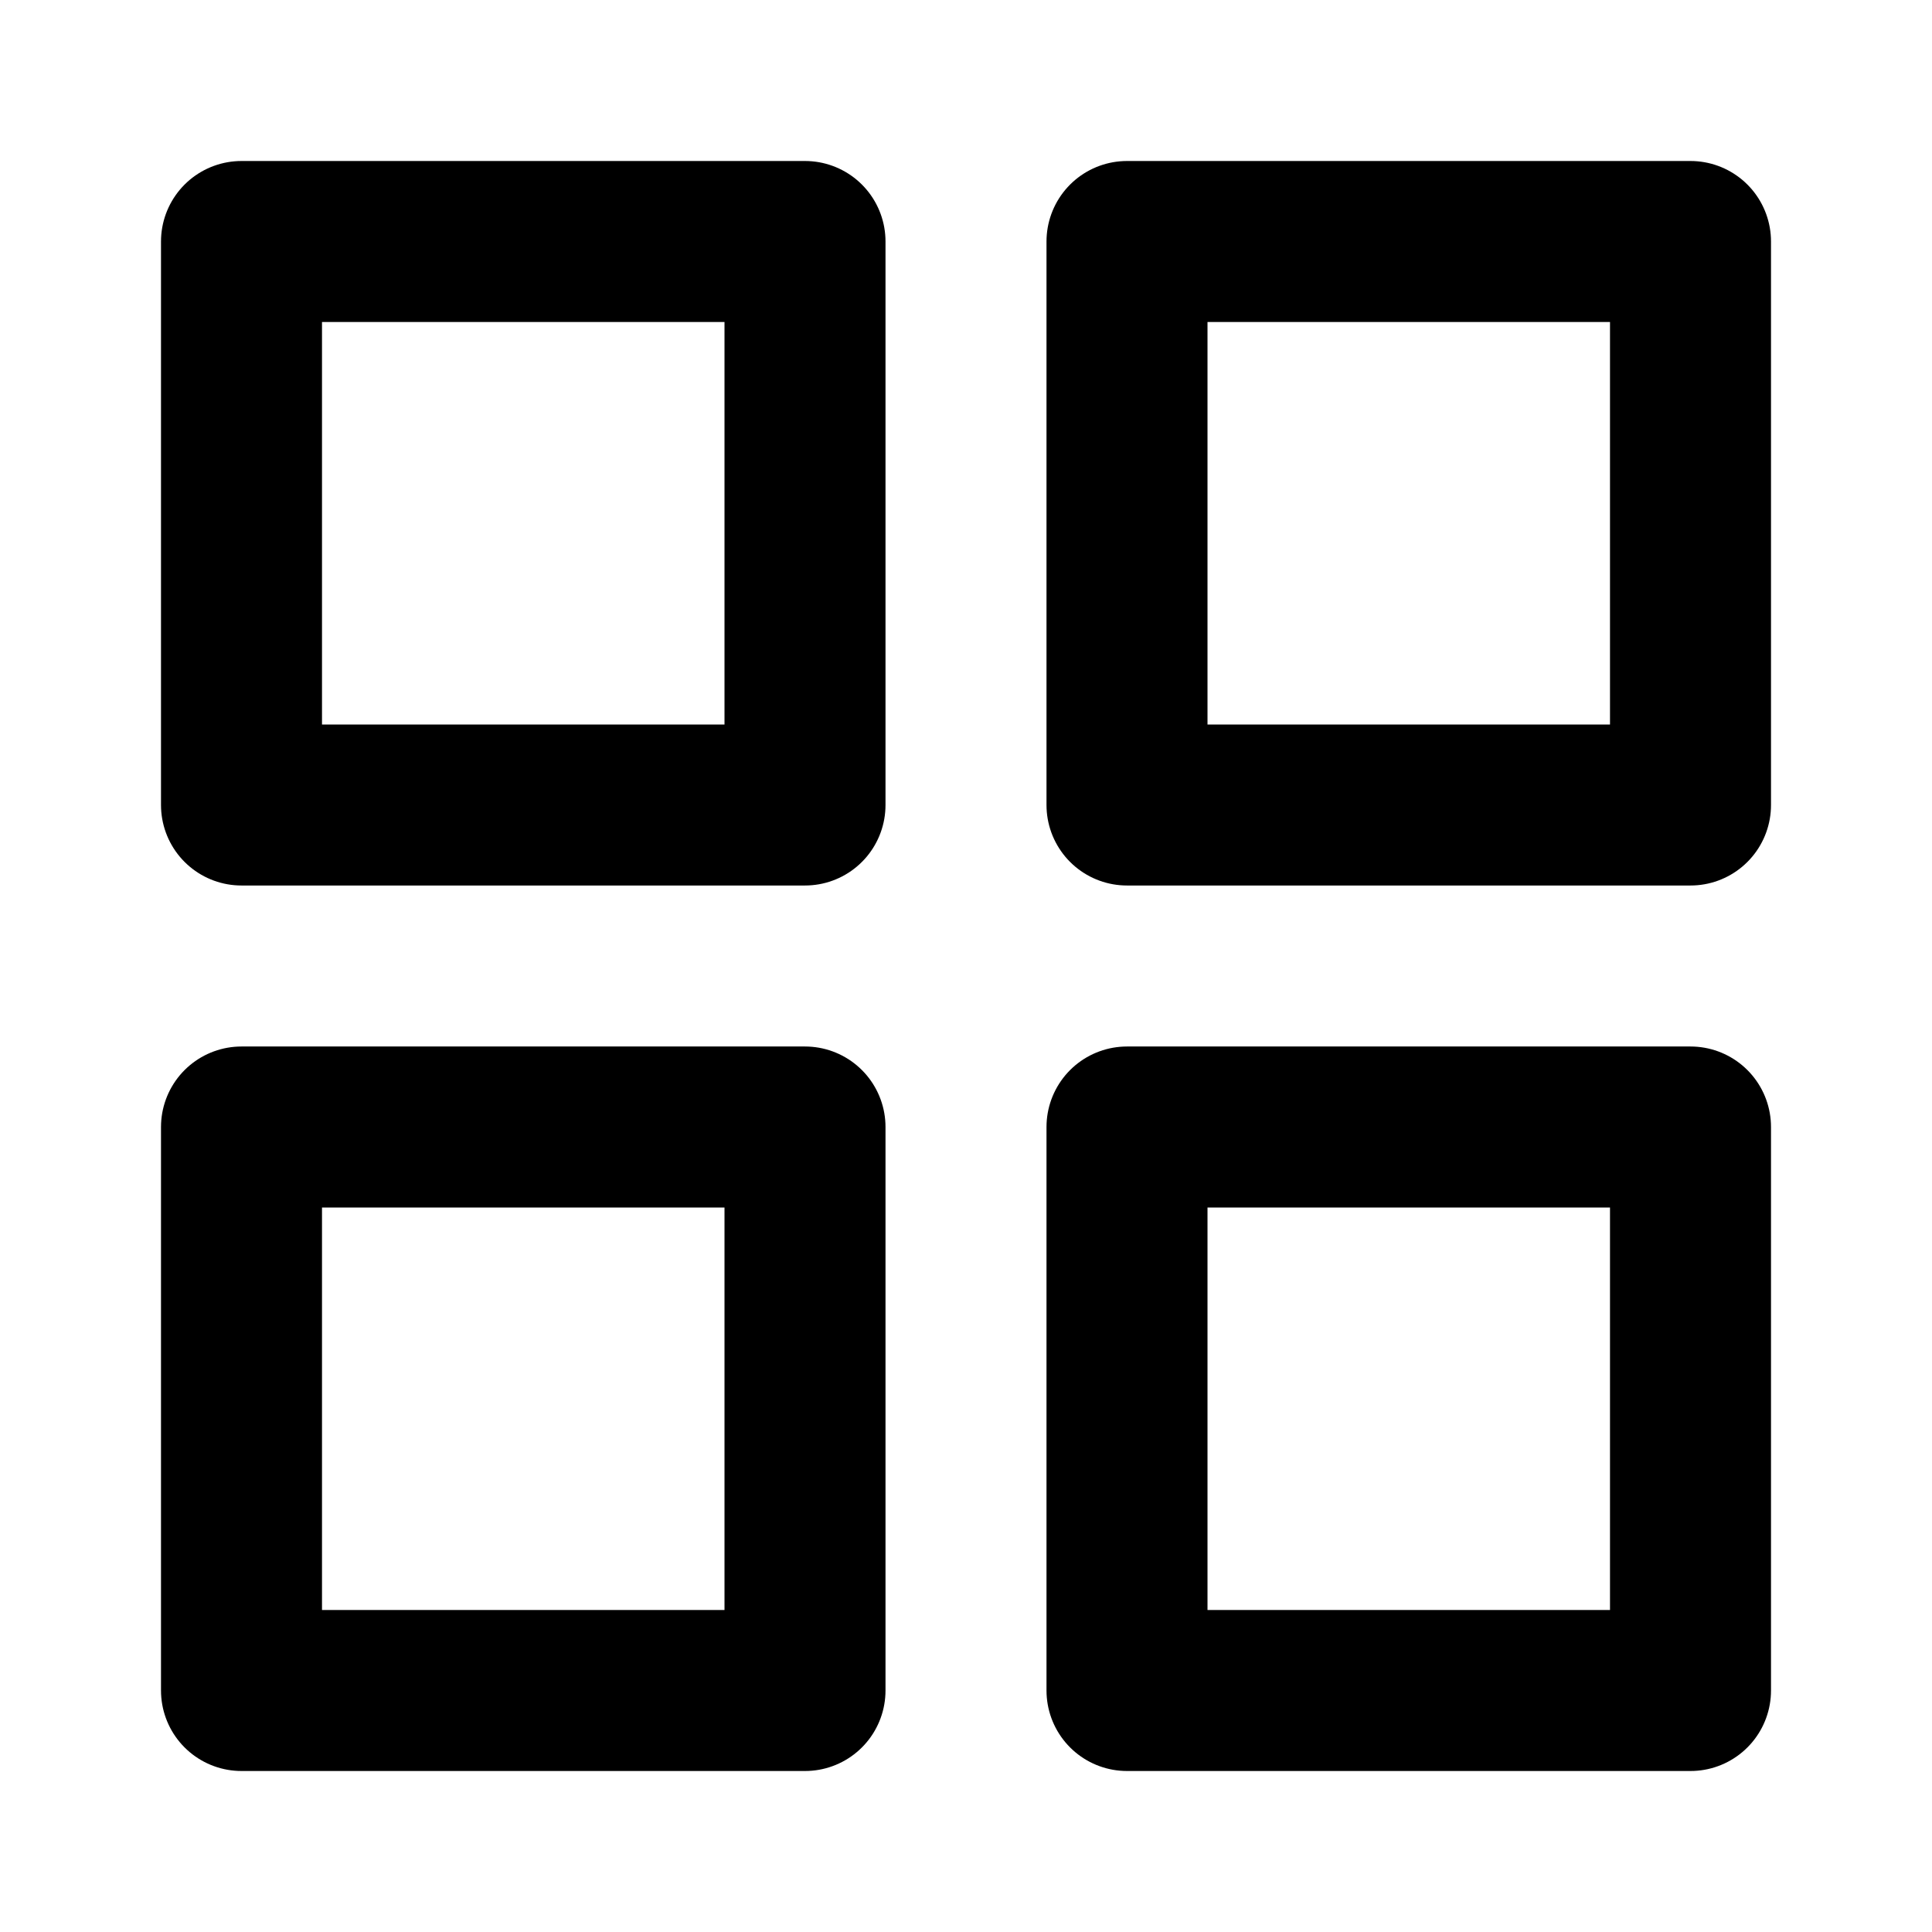
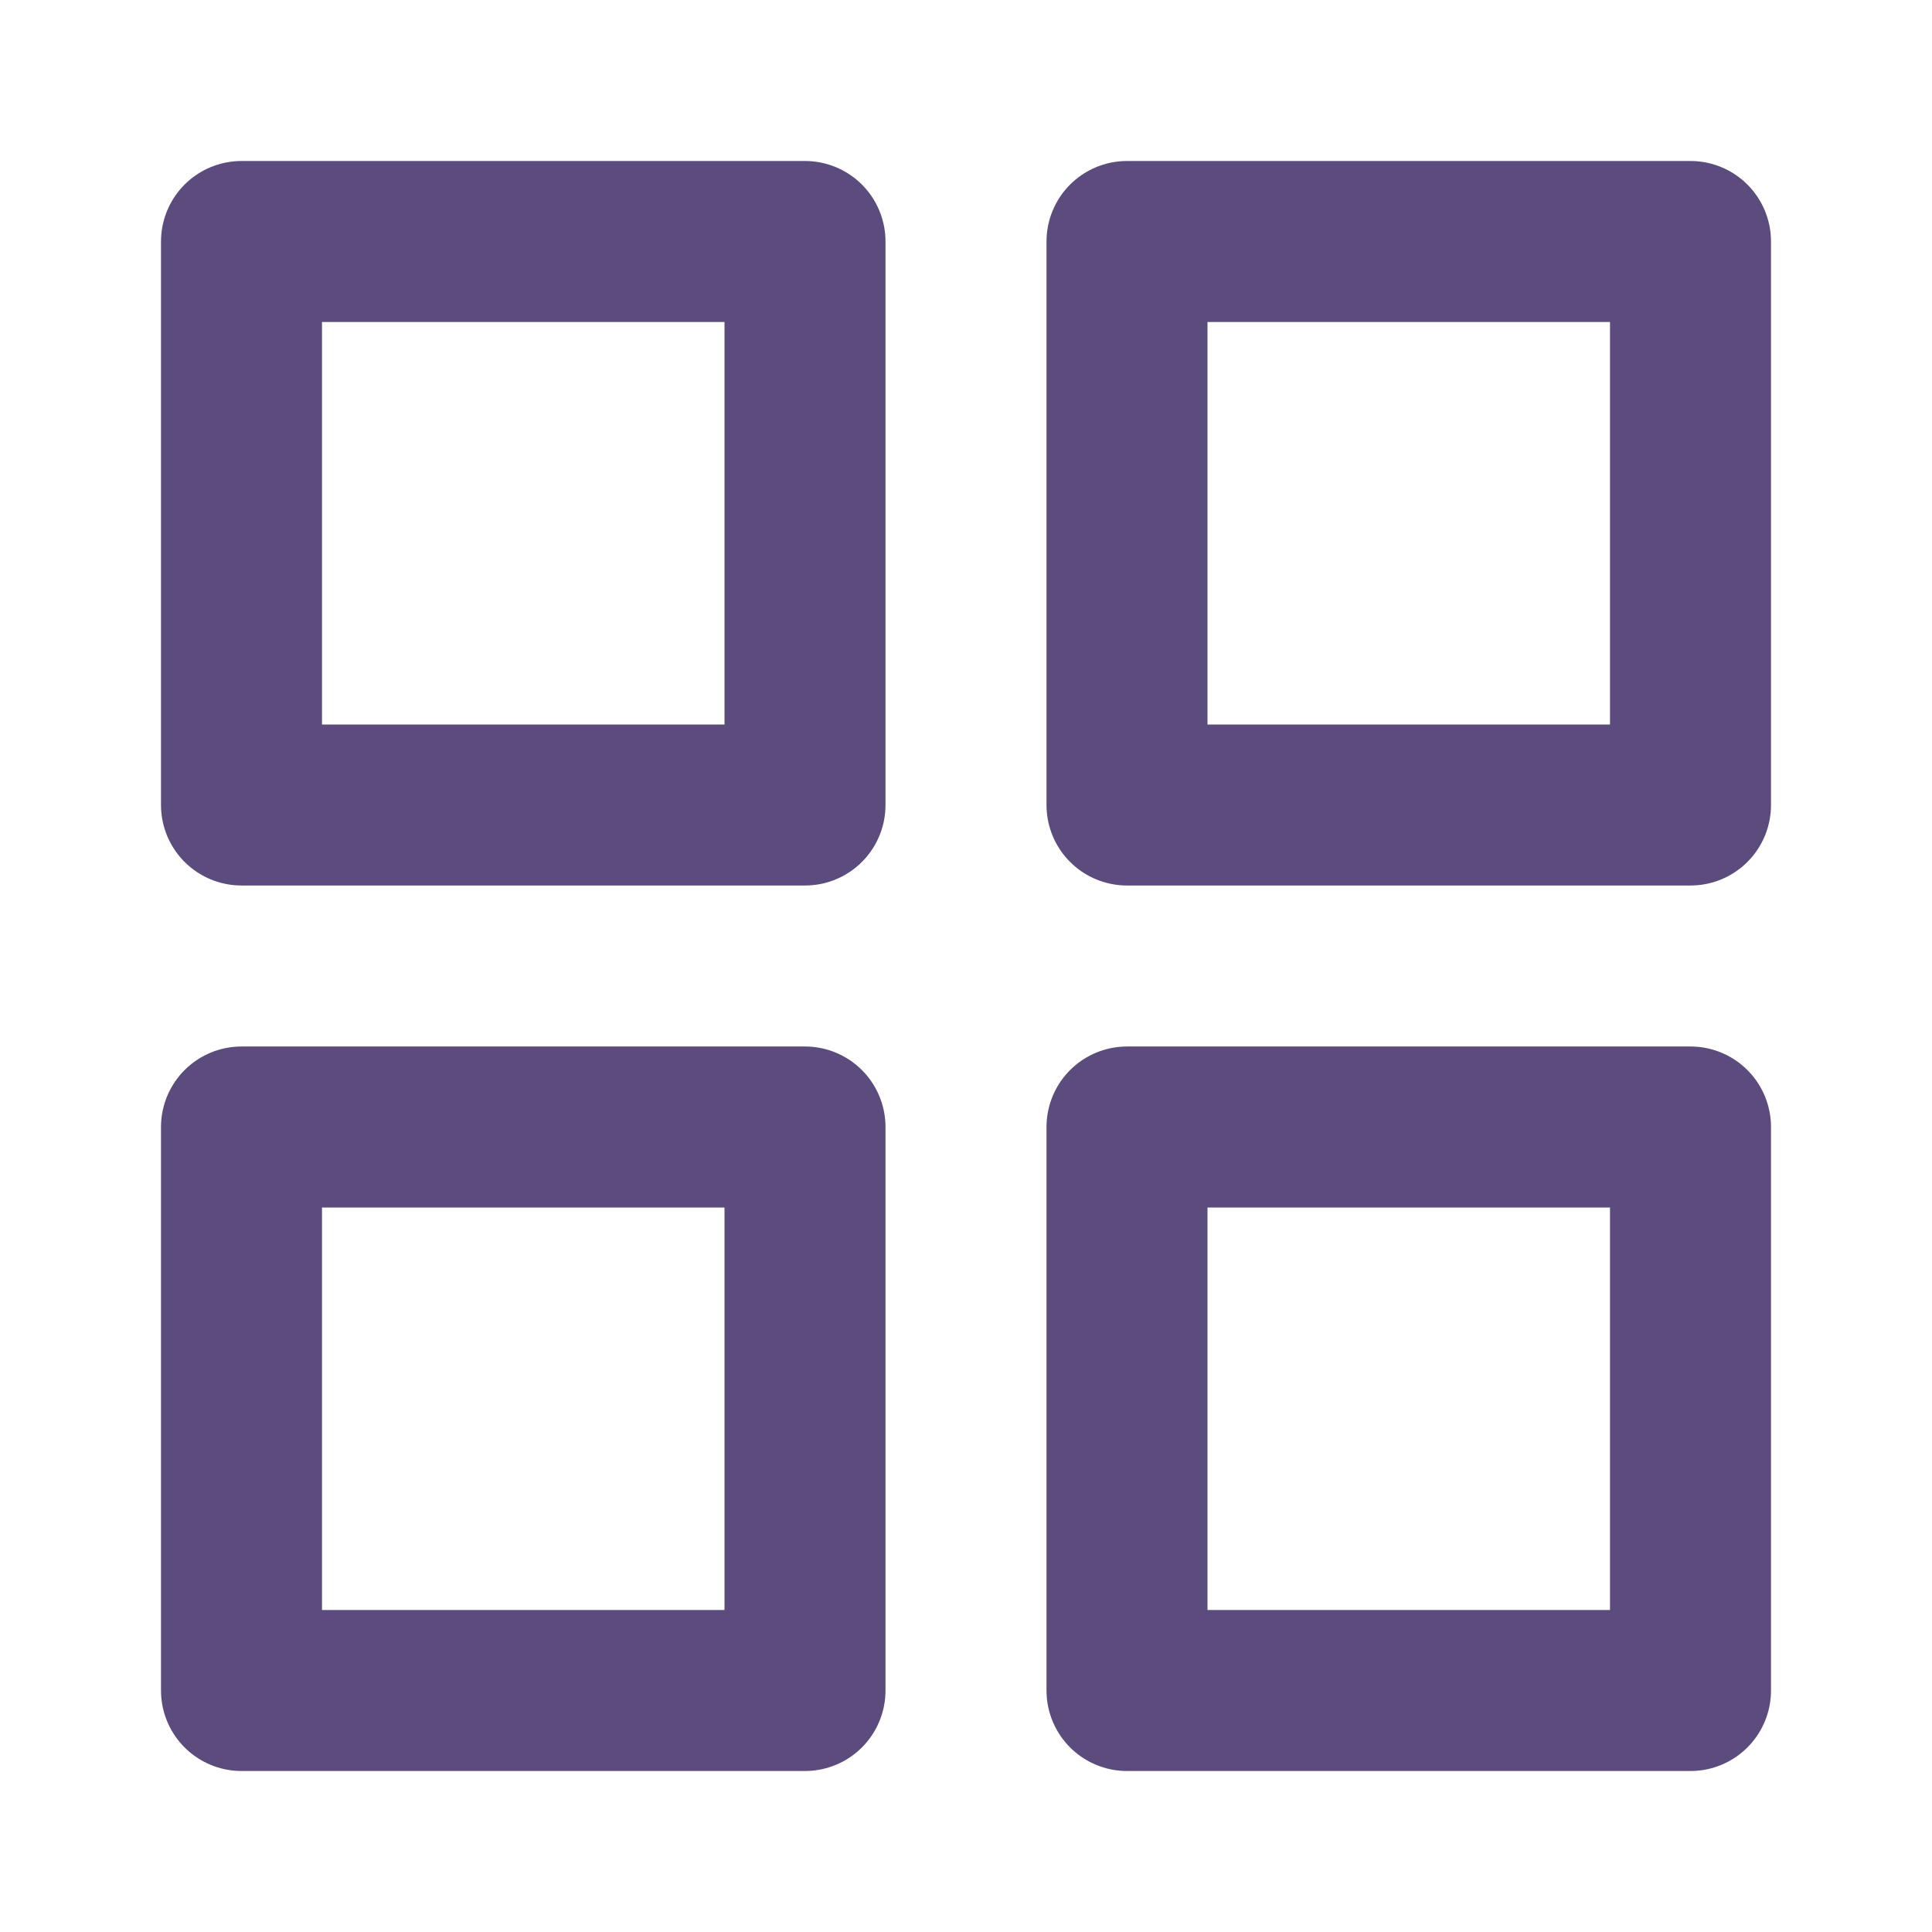
- <svg xmlns="http://www.w3.org/2000/svg" width="24" height="24" viewBox="0 0 24 24" fill="none" stroke="currentColor" stroke-width="2" stroke-linecap="round" stroke-linejoin="round">
+ <svg xmlns="http://www.w3.org/2000/svg" width="24" height="24" viewBox="0 0 24 24" fill="none" stroke="#5c4b7d" stroke-width="2" stroke-linecap="round" stroke-linejoin="round">
  <rect x="3" y="3" width="7" height="7" />
  <rect x="14" y="3" width="7" height="7" />
  <rect x="14" y="14" width="7" height="7" />
  <rect x="3" y="14" width="7" height="7" />
</svg>
